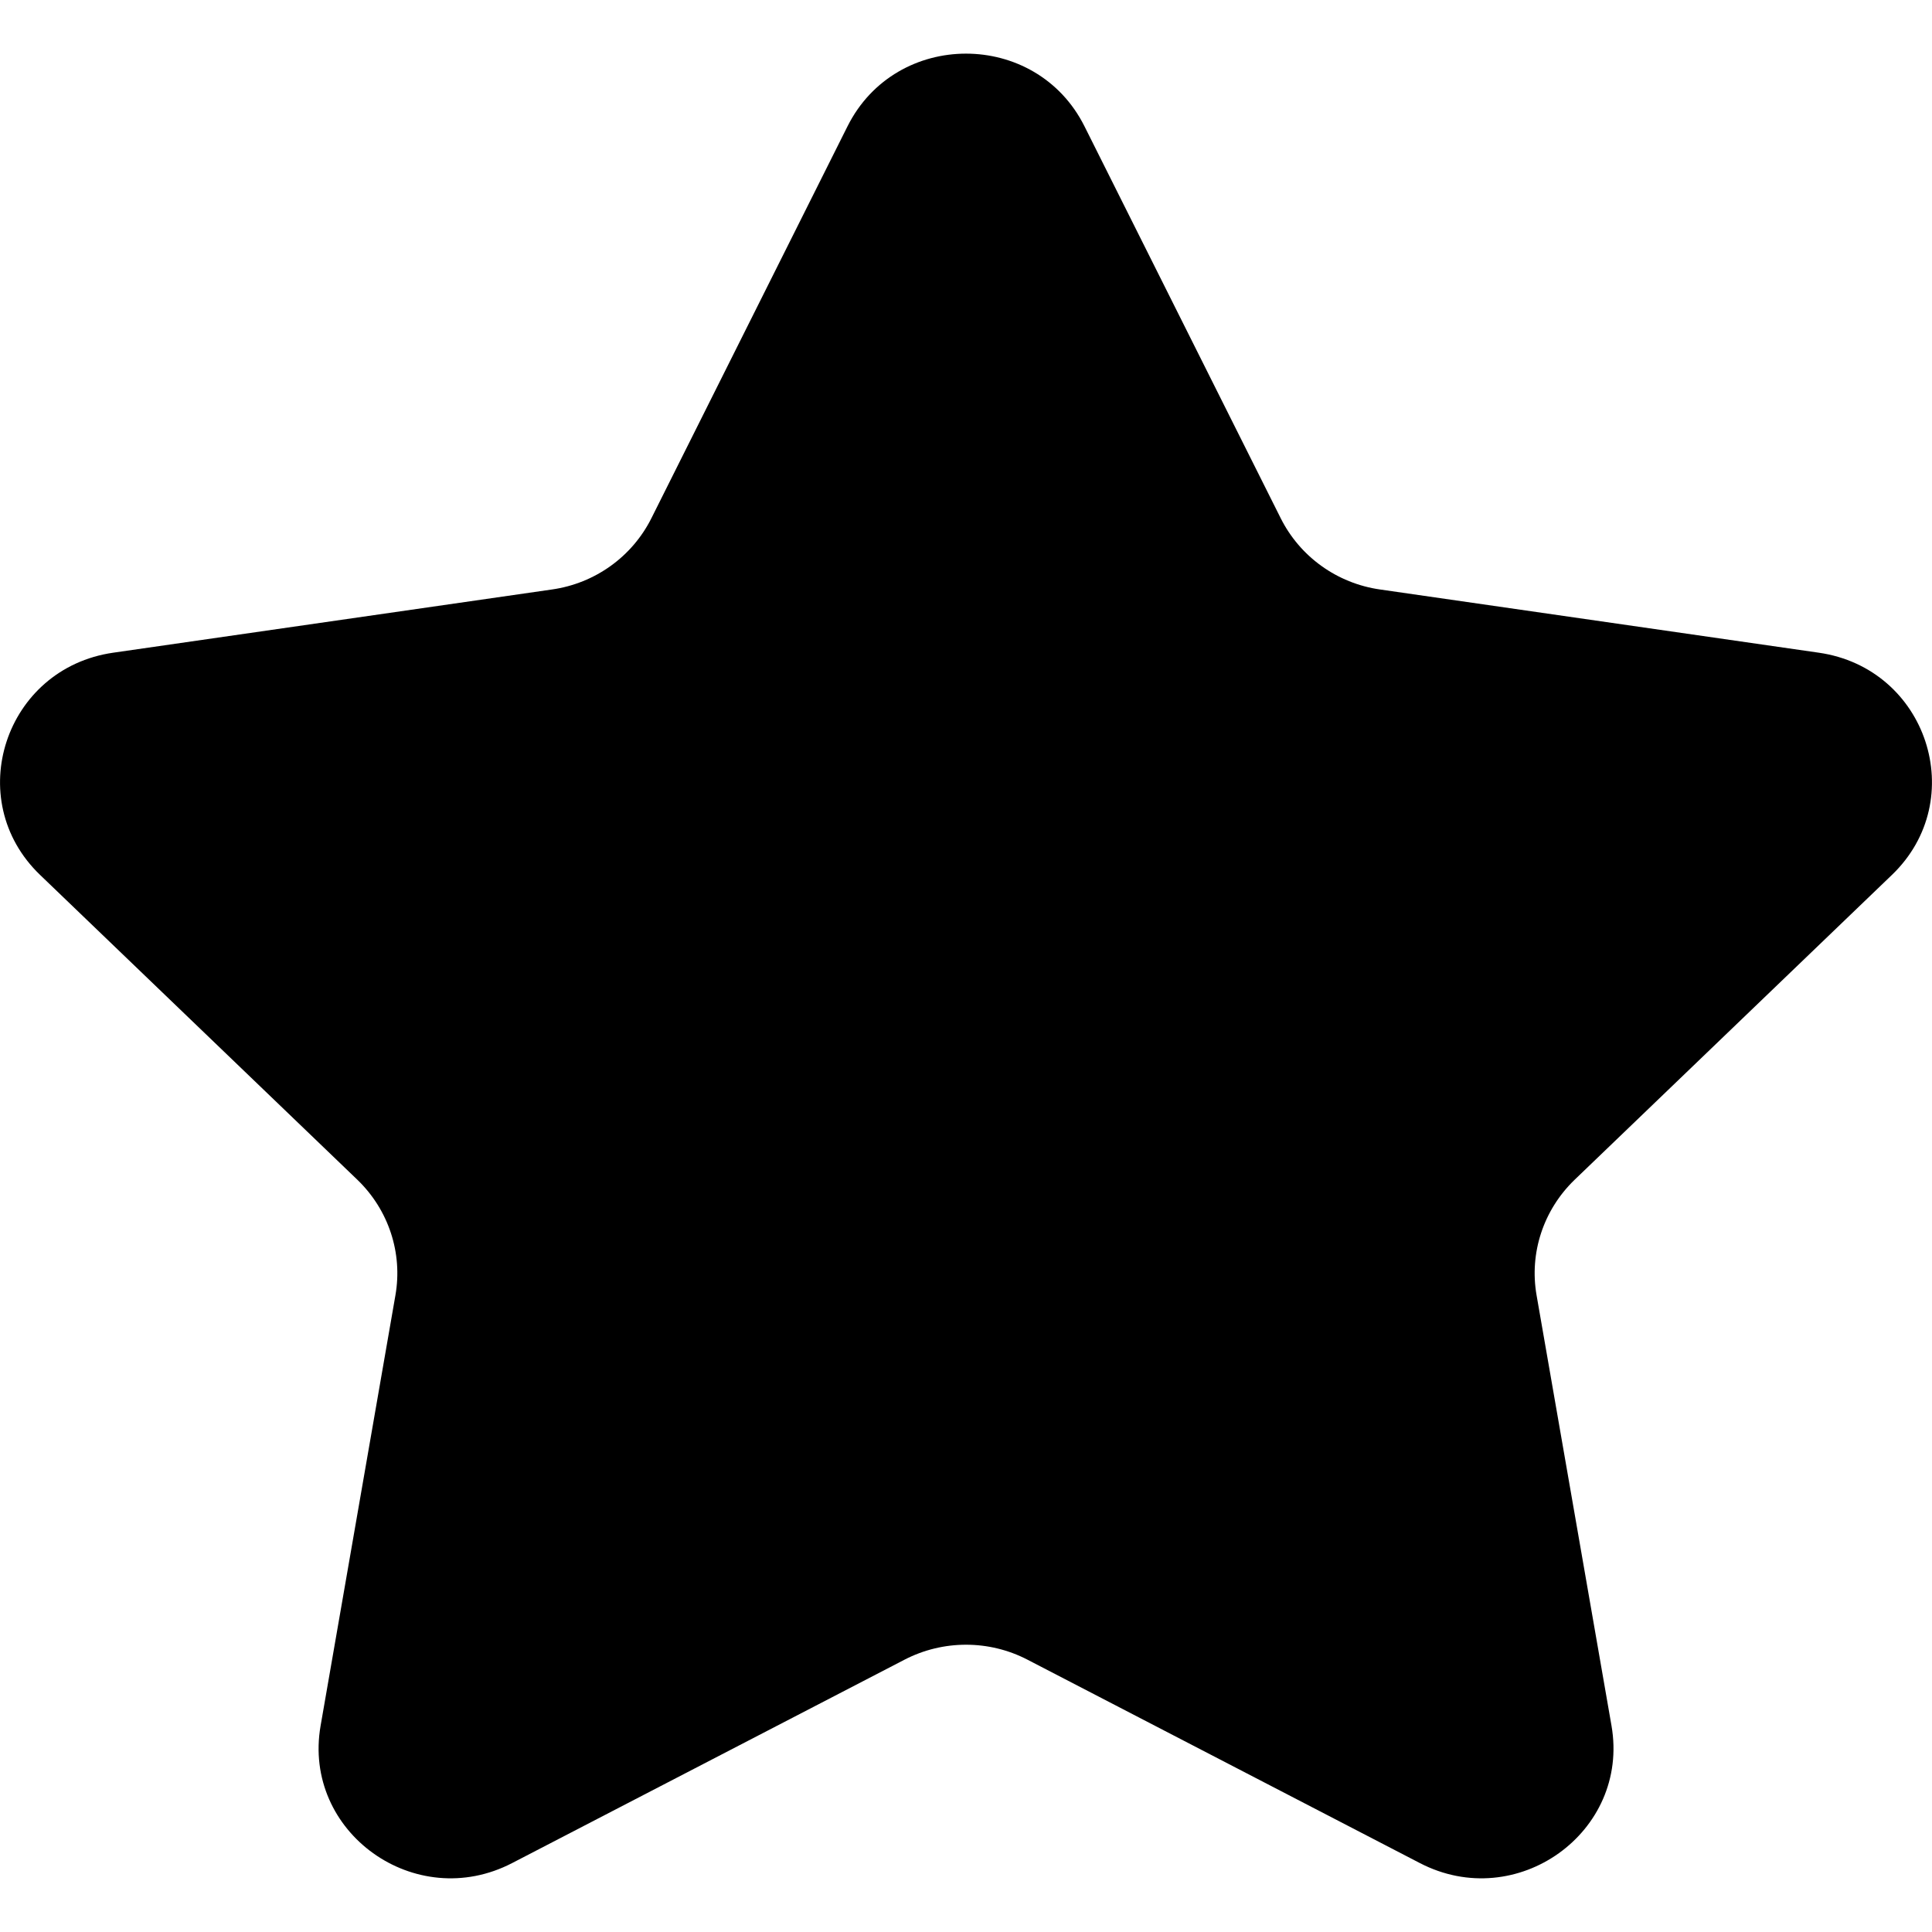
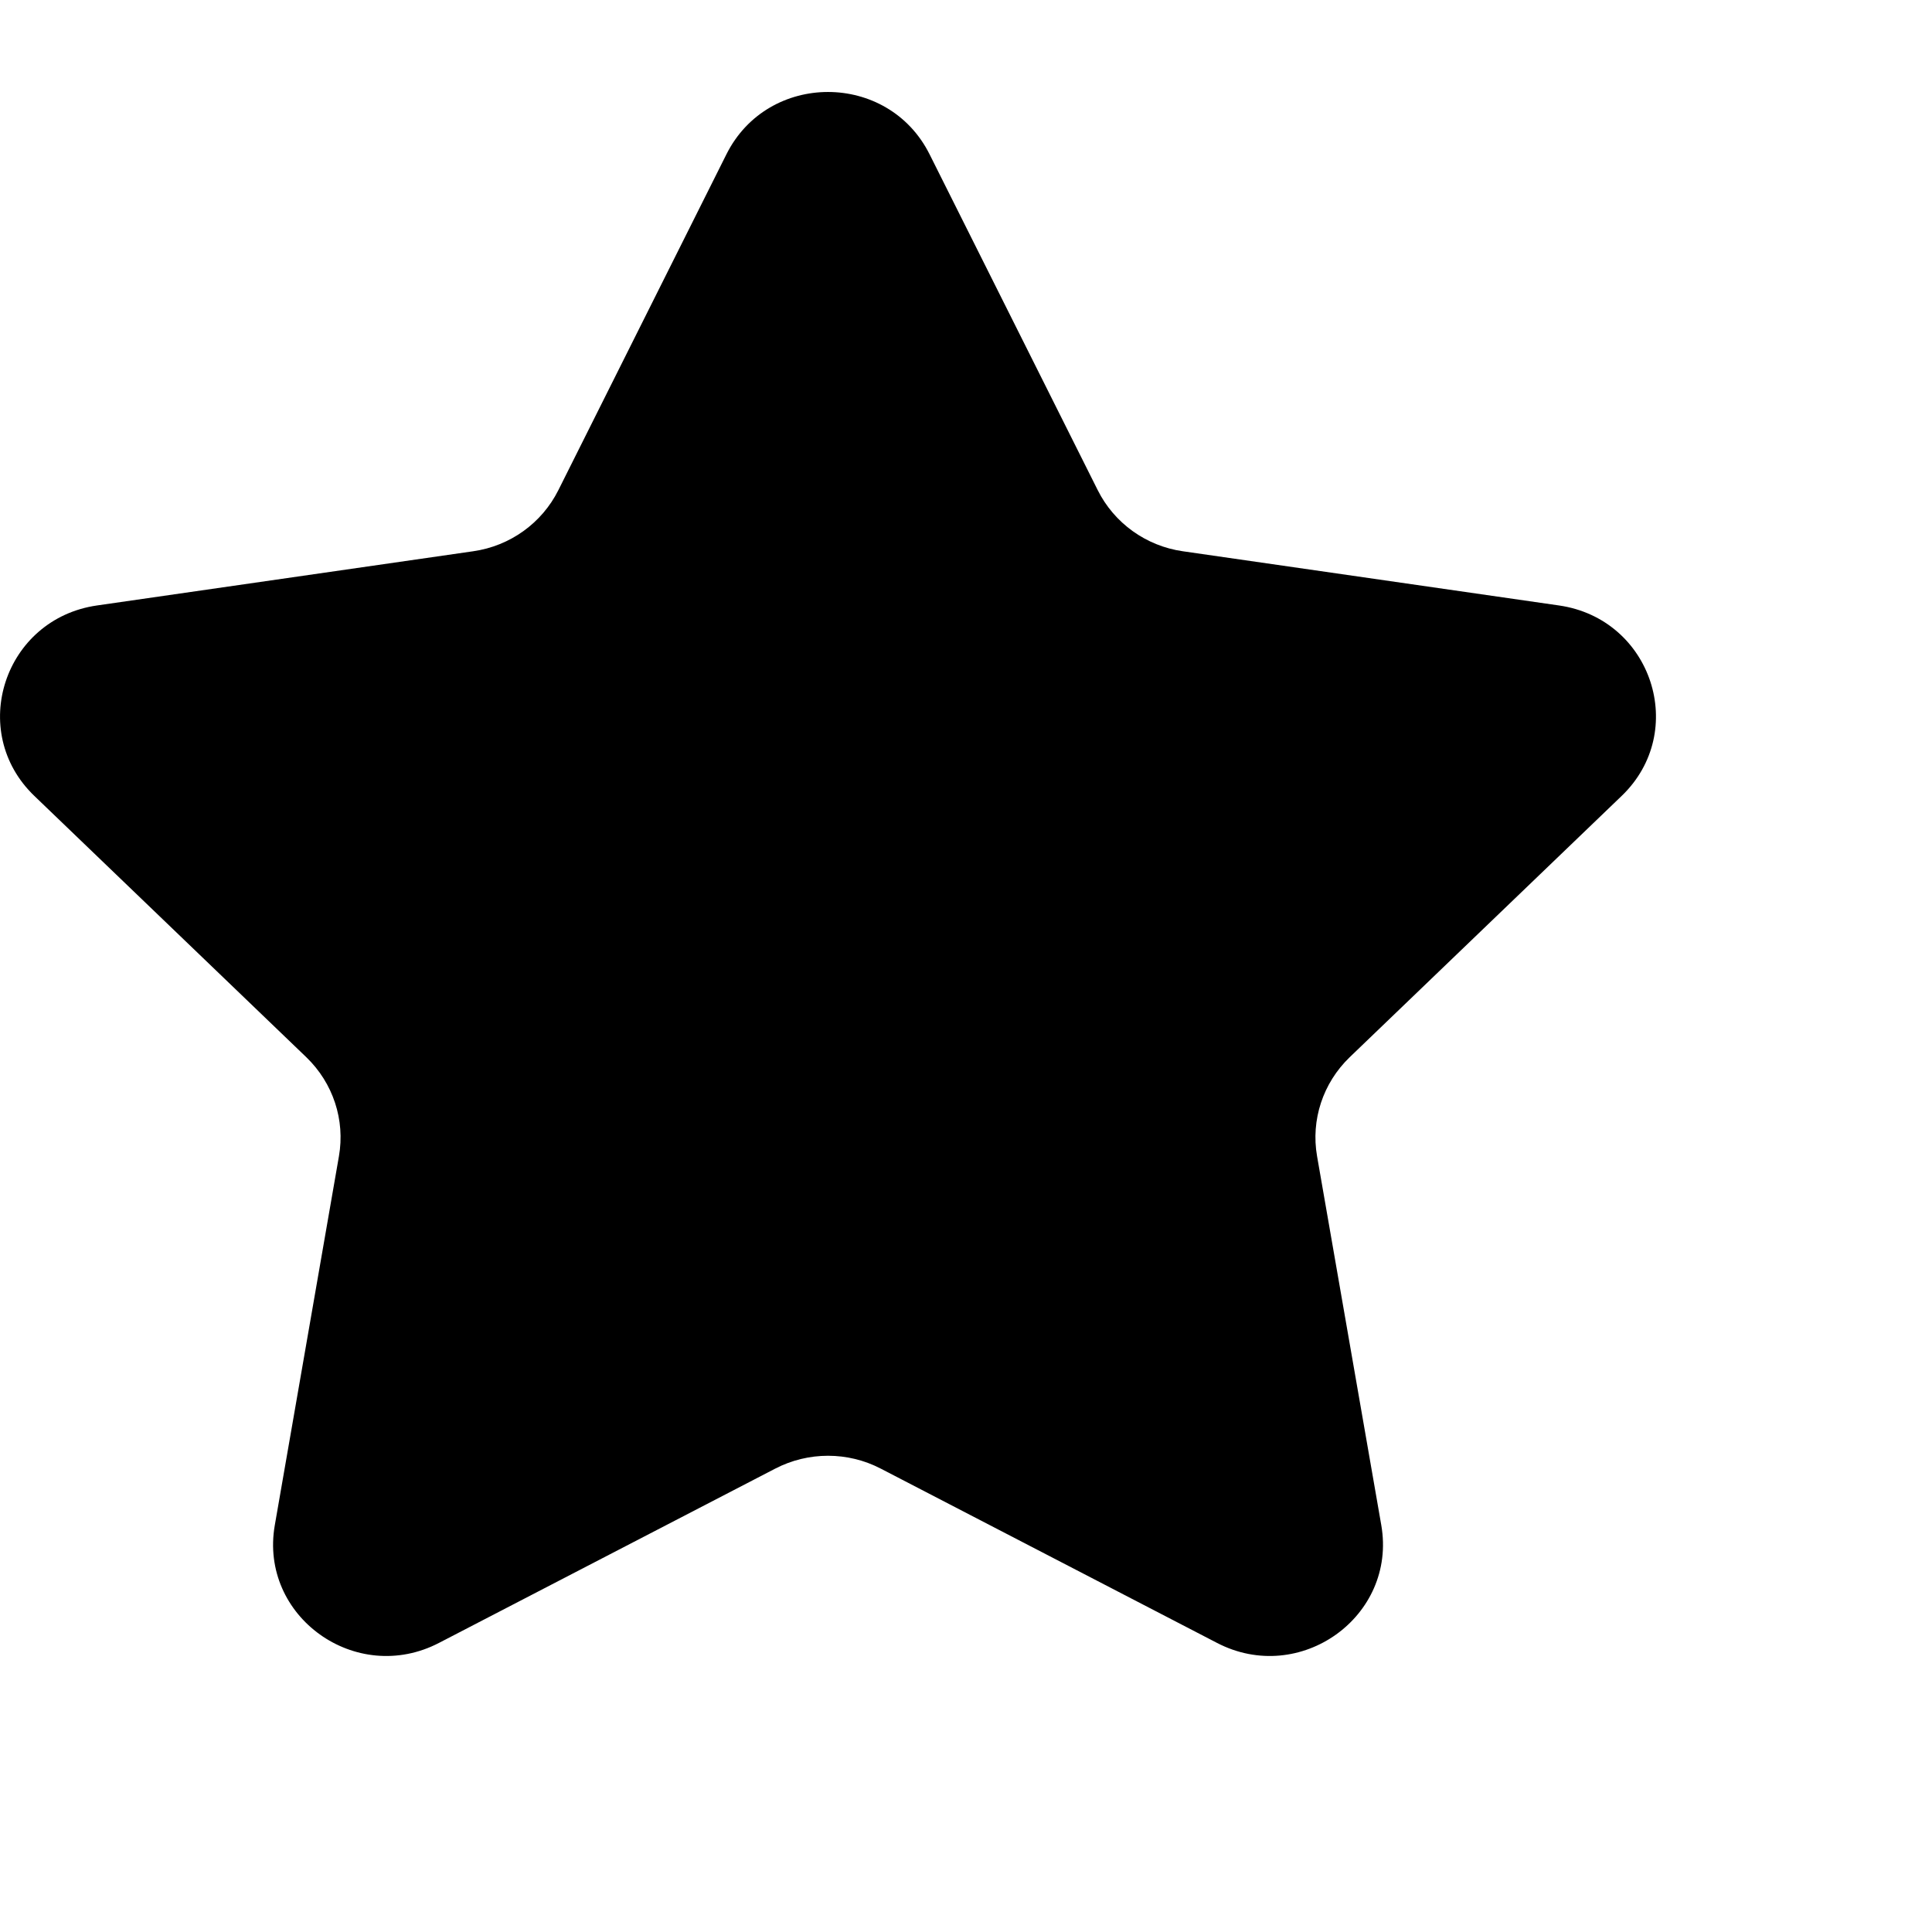
- <svg xmlns="http://www.w3.org/2000/svg" width="18" height="18" fill="none">
+ <svg xmlns="http://www.w3.org/2000/svg" width="18" height="18" viewBox="0 0 21 20" fill="none">
  <path fillRule="evenodd" clipRule="evenodd" d="M10.104 1.177L11.932 4.828C12.111 5.186 12.457 5.435 12.857 5.492L16.945 6.081C17.955 6.226 18.357 7.451 17.626 8.152L14.67 10.992C14.38 11.272 14.247 11.673 14.316 12.068L15.014 16.078C15.186 17.07 14.13 17.827 13.227 17.357L9.573 15.463C9.215 15.277 8.786 15.277 8.427 15.463L4.773 17.357C3.87 17.827 2.814 17.07 2.987 16.078L3.684 12.068C3.753 11.673 3.62 11.272 3.33 10.992L0.374 8.152C-0.357 7.451 0.045 6.226 1.055 6.081L5.143 5.492C5.544 5.435 5.89 5.186 6.069 4.828L7.896 1.177C8.348 0.274 9.652 0.274 10.104 1.177Z" fill="currentColor" />
</svg>
